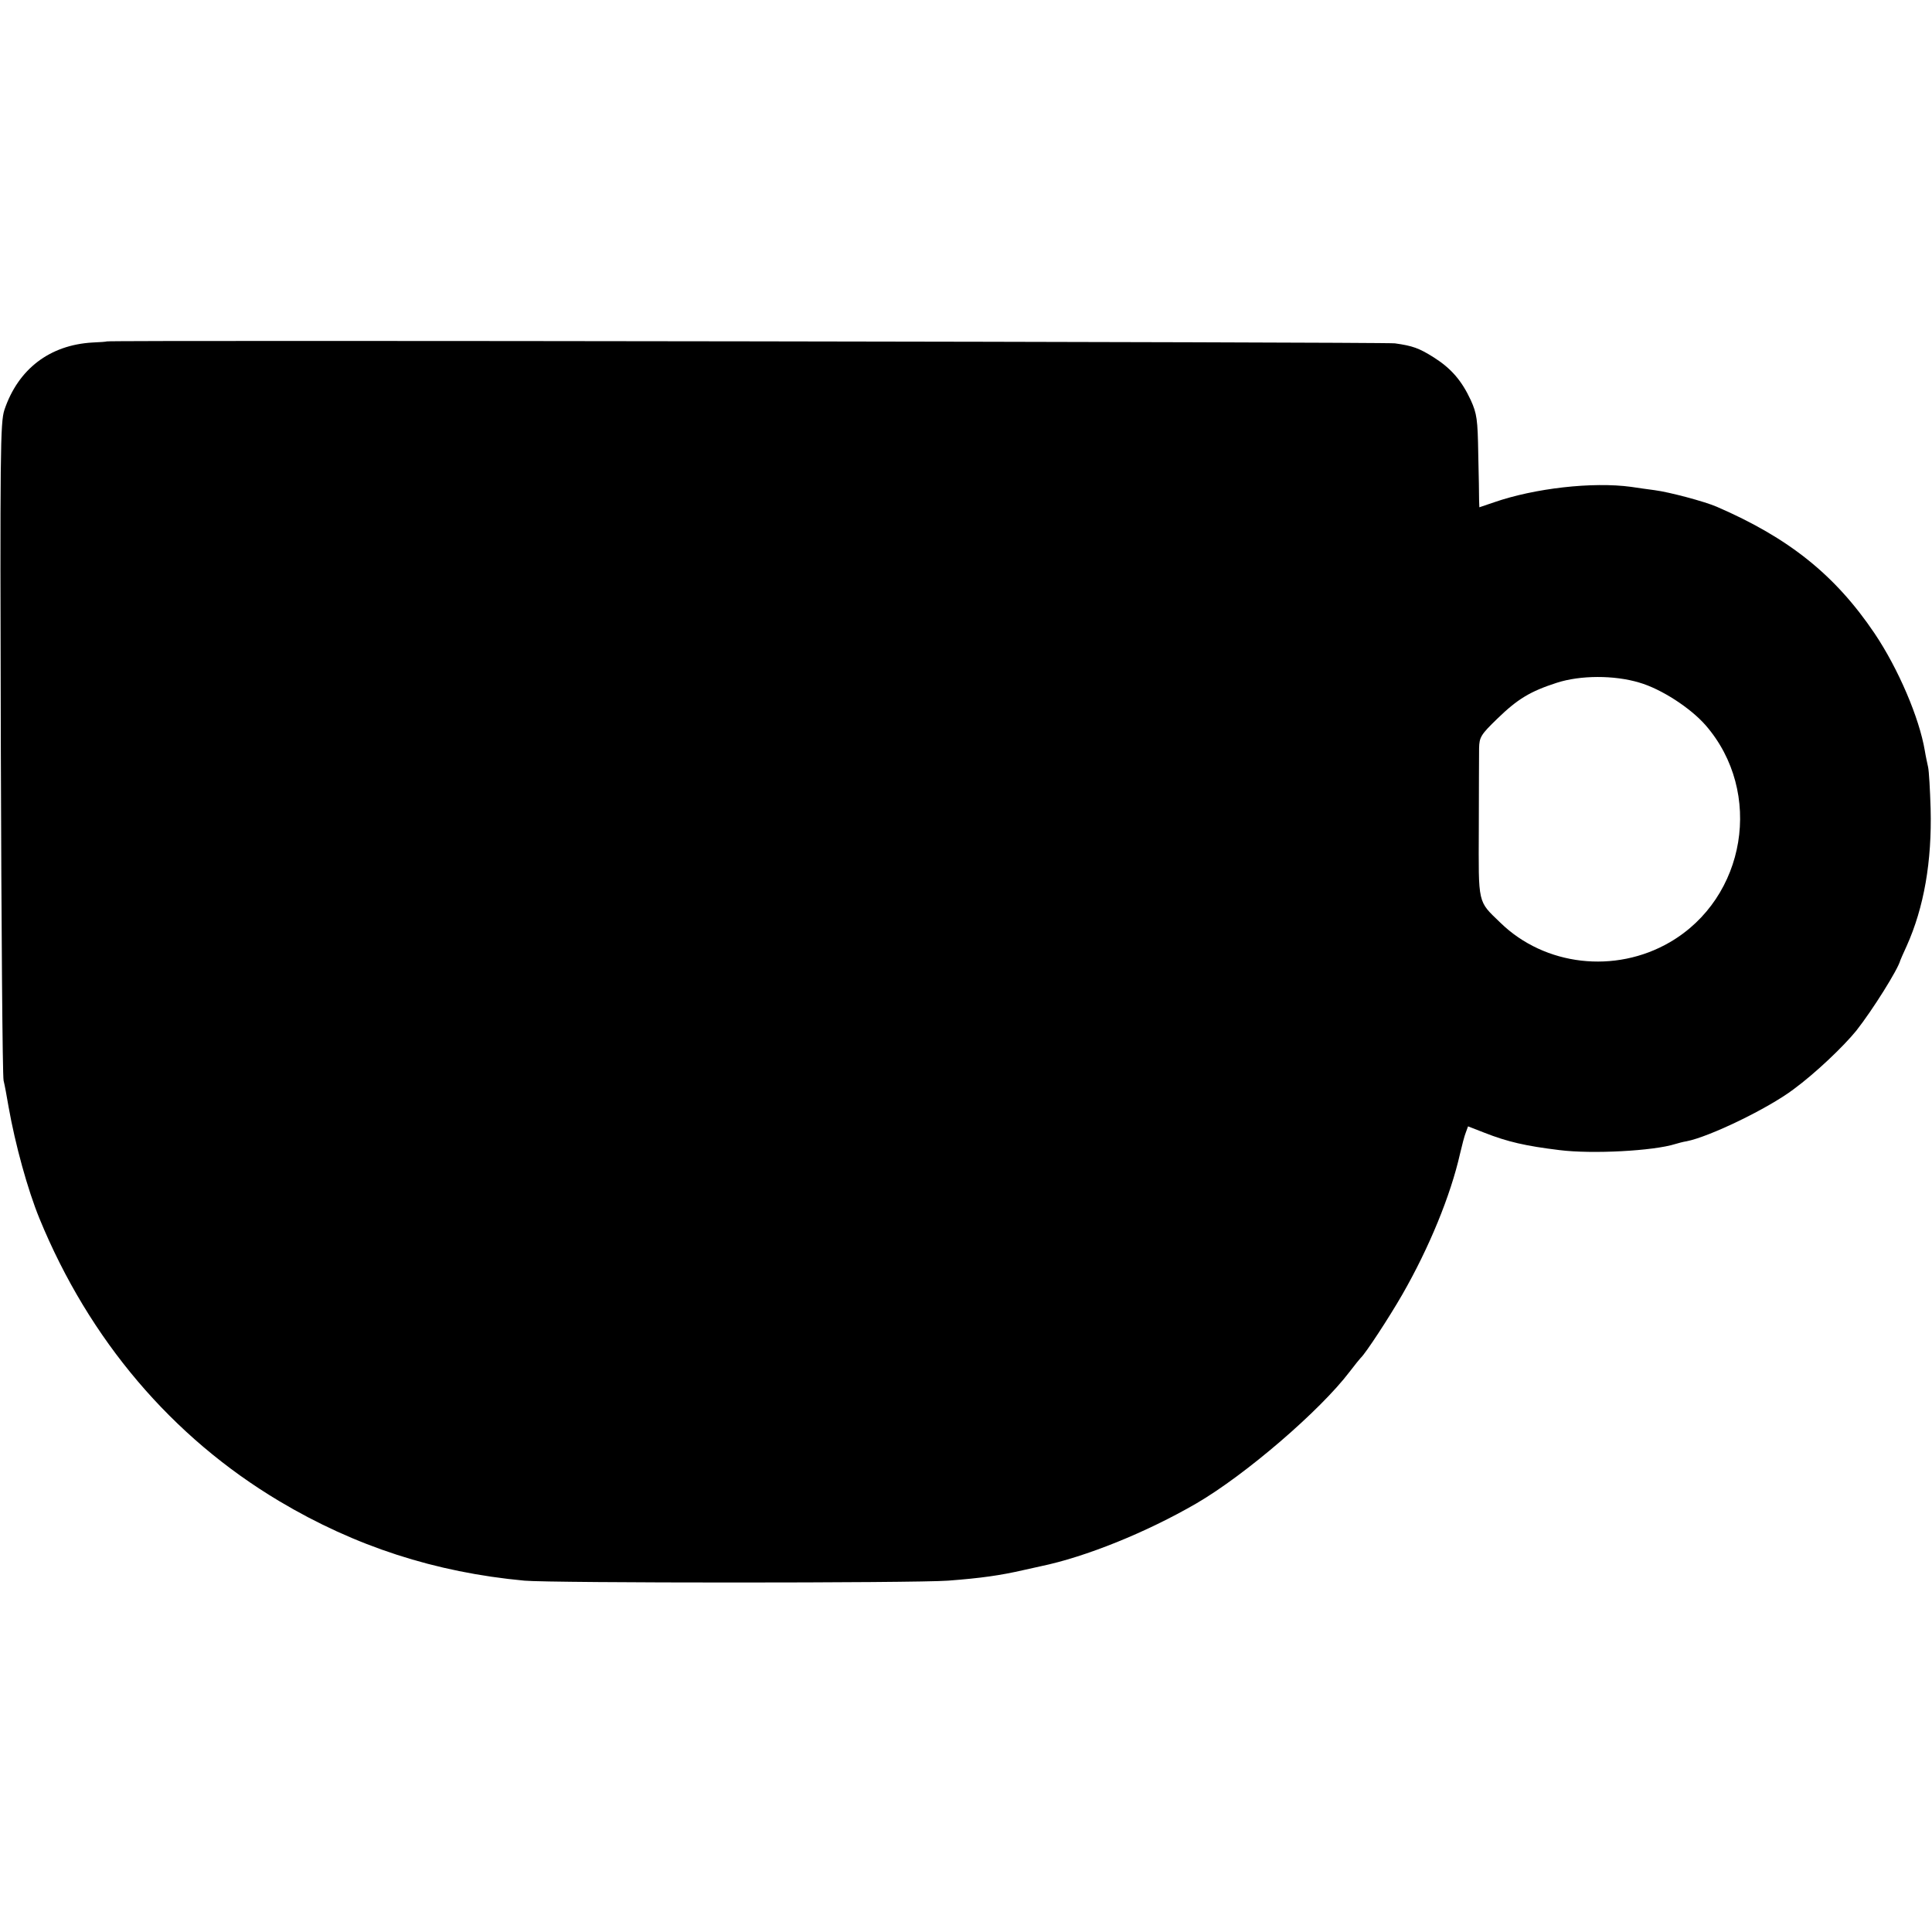
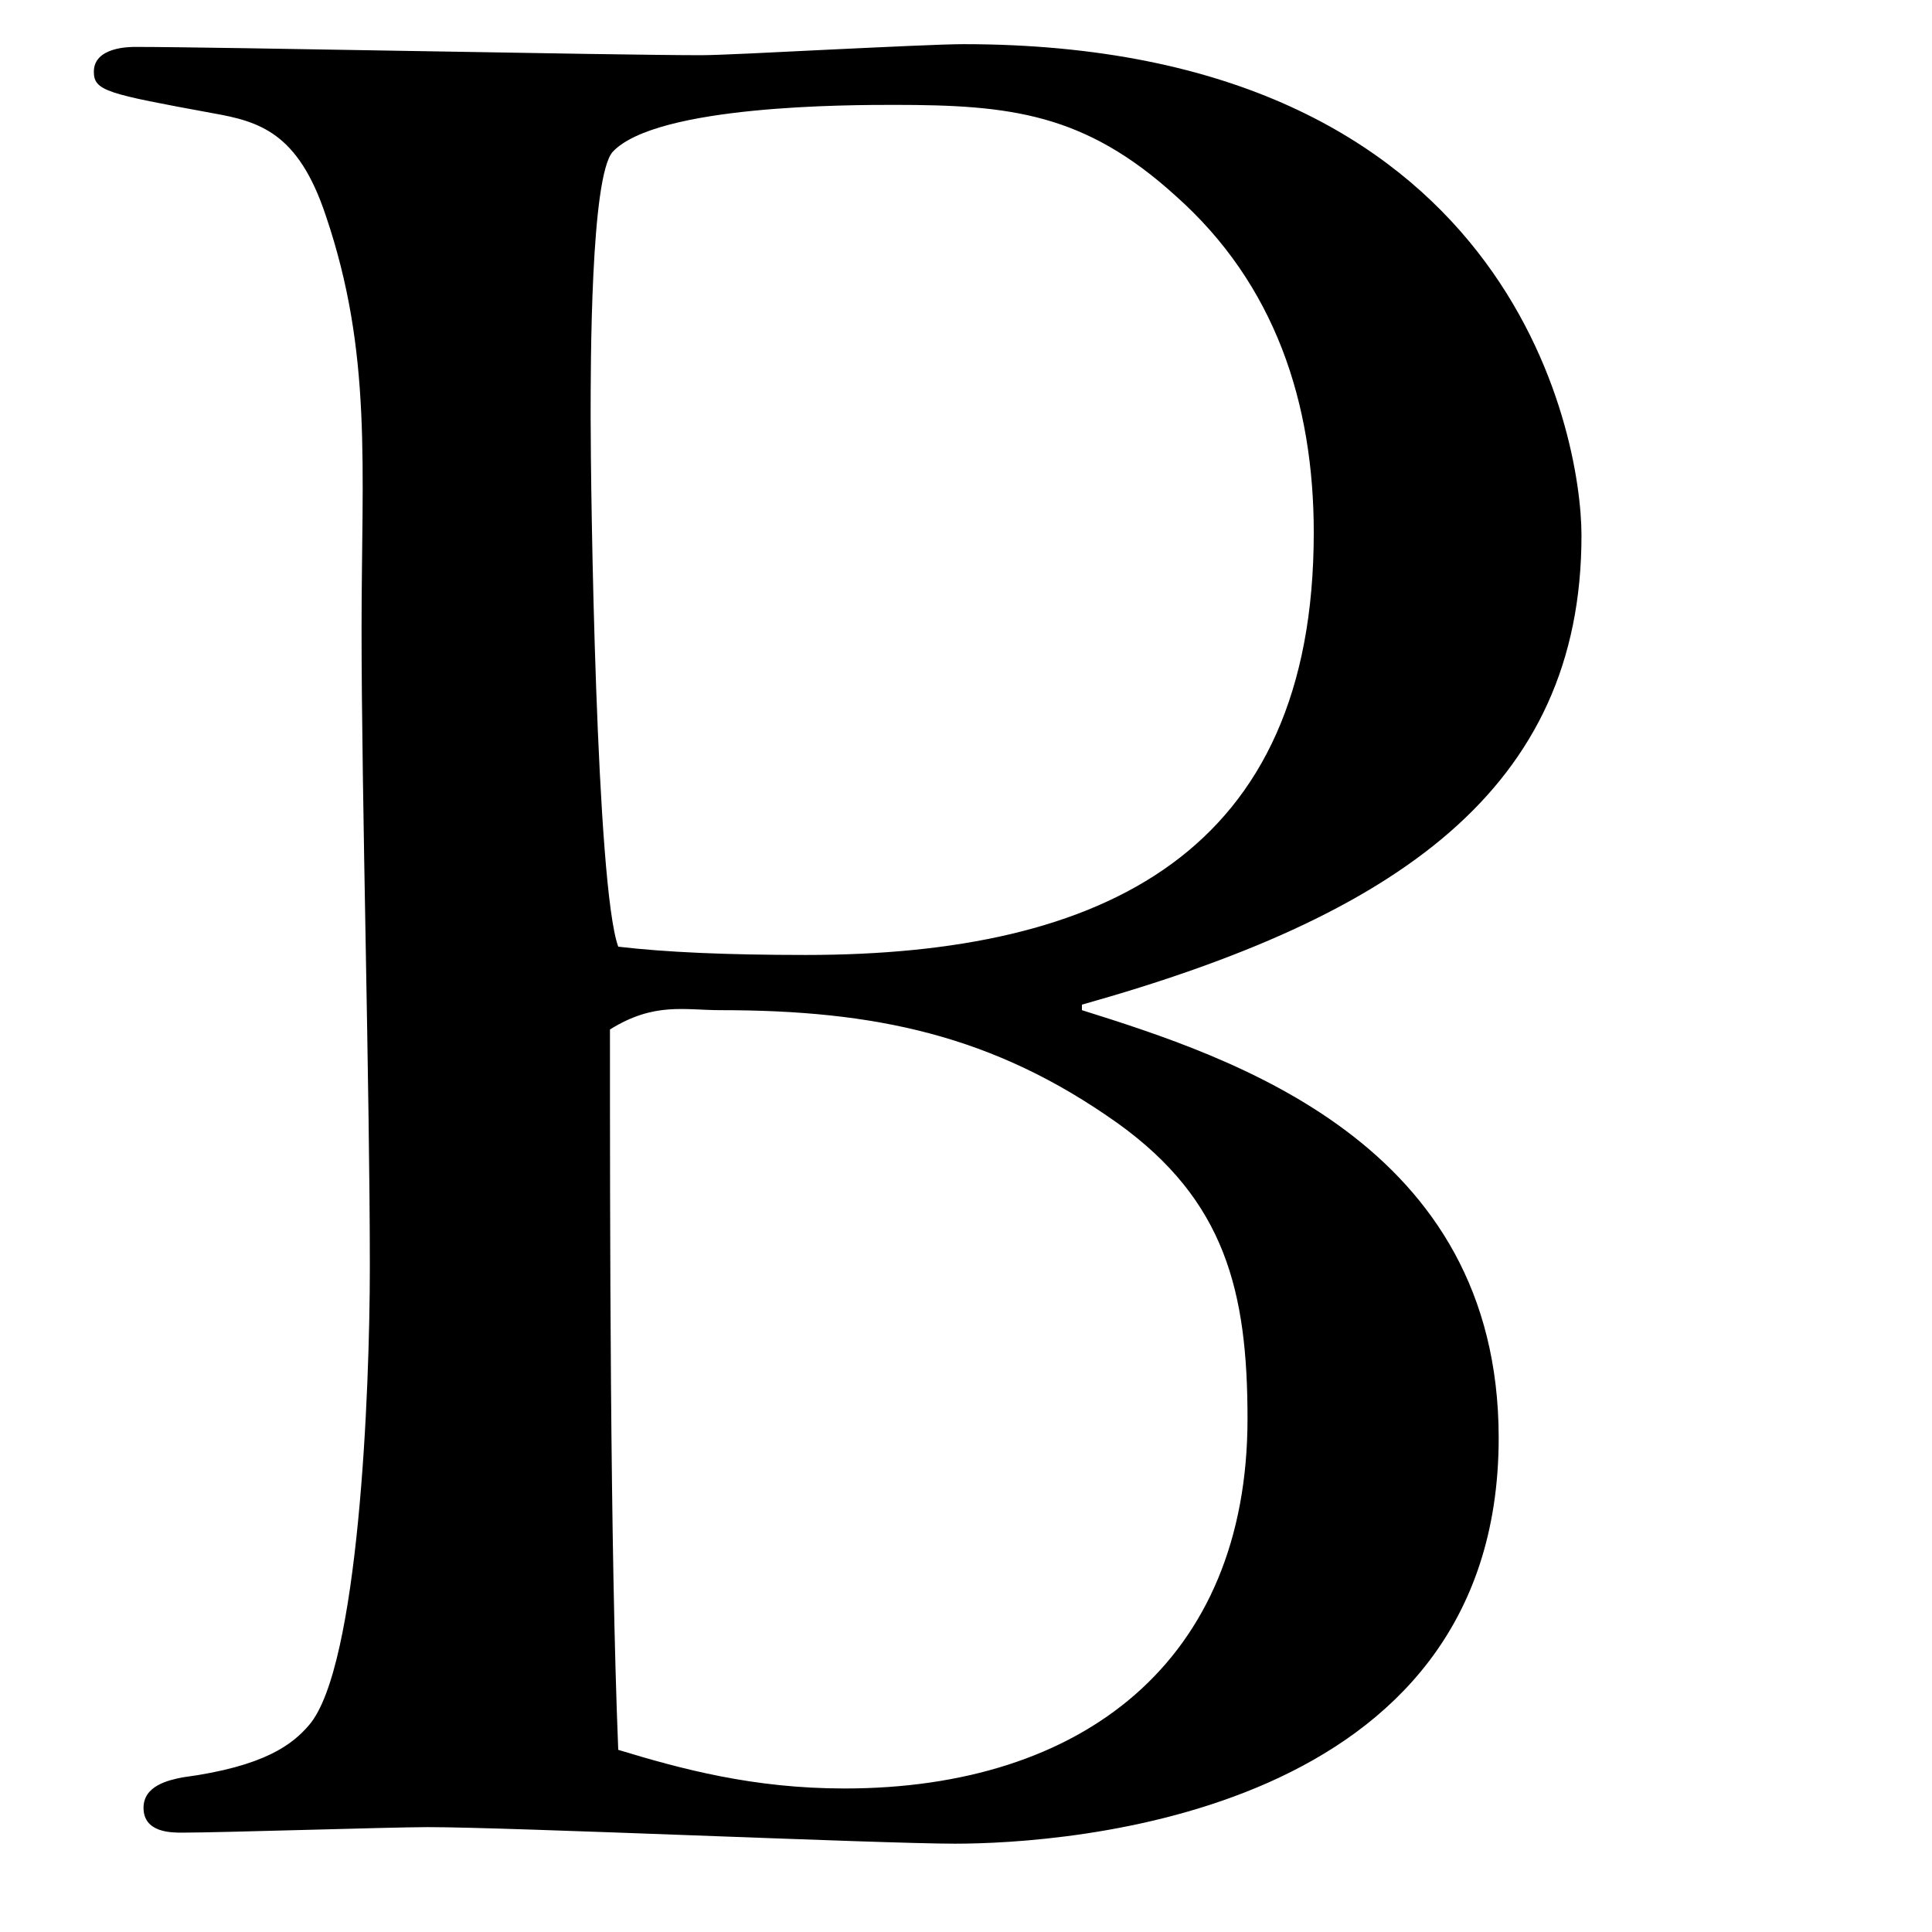
- <svg xmlns="http://www.w3.org/2000/svg" version="1.0" width="700pt" height="700pt" viewBox="0 0 700 700" preserveAspectRatio="xMidYMid meet">
-   <g transform="translate(0,700) scale(0.1,-0.1)" fill="#000000" stroke="none">
-     <path d="M387 5763 c-1 -1 -24 -3 -52 -4 -155 -9 -269 -96 -319 -244 -15 -46 -16 -145 -13 -1225 2 -646 6 -1188 10 -1205 4 -16 12 -59 18 -95 24 -136 69 -300 112 -405 180 -439 480 -792 869 -1024 275 -164 565 -258 888 -288 97 -9 1416 -9 1535 0 119 9 189 19 272 38 27 6 55 12 63 14 164 34 384 123 565 228 177 103 448 336 555 477 19 25 37 47 40 50 17 15 104 148 151 230 97 169 175 359 209 510 7 30 16 65 21 77 l8 22 59 -23 c84 -33 149 -48 272 -63 119 -15 341 -3 420 22 10 3 28 8 41 10 82 16 294 118 387 188 79 58 181 155 228 213 59 75 151 222 159 254 1 3 11 26 23 52 63 140 92 307 87 498 -2 69 -6 136 -9 150 -3 14 -9 41 -12 60 -20 119 -96 297 -182 425 -143 212 -311 346 -572 459 -44 19 -171 53 -225 60 -22 3 -60 8 -85 12 -140 19 -350 -5 -497 -56 l-53 -18 -1 26 c0 15 -1 90 -3 167 -2 126 -5 146 -27 195 -33 71 -71 115 -134 155 -54 34 -77 42 -141 51 -35 5 -4663 12 -4667 7z m5552 -1236 c80 -23 186 -92 241 -155 210 -242 147 -625 -130 -786 -198 -115 -453 -86 -614 71 -83 80 -79 64 -78 341 0 136 1 267 1 291 1 40 6 49 66 107 73 71 119 99 215 130 86 28 209 28 299 1z" />
+ <svg xmlns="http://www.w3.org/2000/svg" version="1.0" width="200pt" height="200pt" viewBox="0 0 700 700" preserveAspectRatio="xMidYMid meet">
+   <g transform="translate(0,20)" fill="#000000" stroke="none">
+     <path d="M118 58c17 50 13 91 13 150c0 61 3 167 3 231c0 45 -4 145 -22 166c-6 7 -16 15 -46 19c-5 1 -14 3 -14 11c0 9 10 9 14 9c14 0 76 -2 89 -2c30 0 164 6 191 6c40 0 197 -10 197 -147c0 -107 -97 -138 -151 -155v-2c114 -32 181 -78 181 -170c0 -37 -26 -178 -224 -178 c-7 0 -28 1 -49 2c-20 1 -40 2 -46 2c-32 0 -175 -3 -205 -3c-2 0 -15 0 -15 9c0 7 5 8 43 15c17 3 31 7 41 37zM224 614c-3 -74 -3 -192 -3 -261c16 -10 27 -7 40 -7c56 0 99 9 144 41c39 28 47 61 47 107c0 88 -60 134 -146 134c-33 0 -59 -7 -82 -14zM224 323 c-8 -22 -10 -164 -10 -192c0 -19 0 -87 8 -96c16 -17 86 -17 102 -17c42 0 69 3 102 33c36 32 50 75 50 122c0 116 -76 153 -184 153c-29 0 -51 -1 -68 -3z" />
  </g>
</svg>
